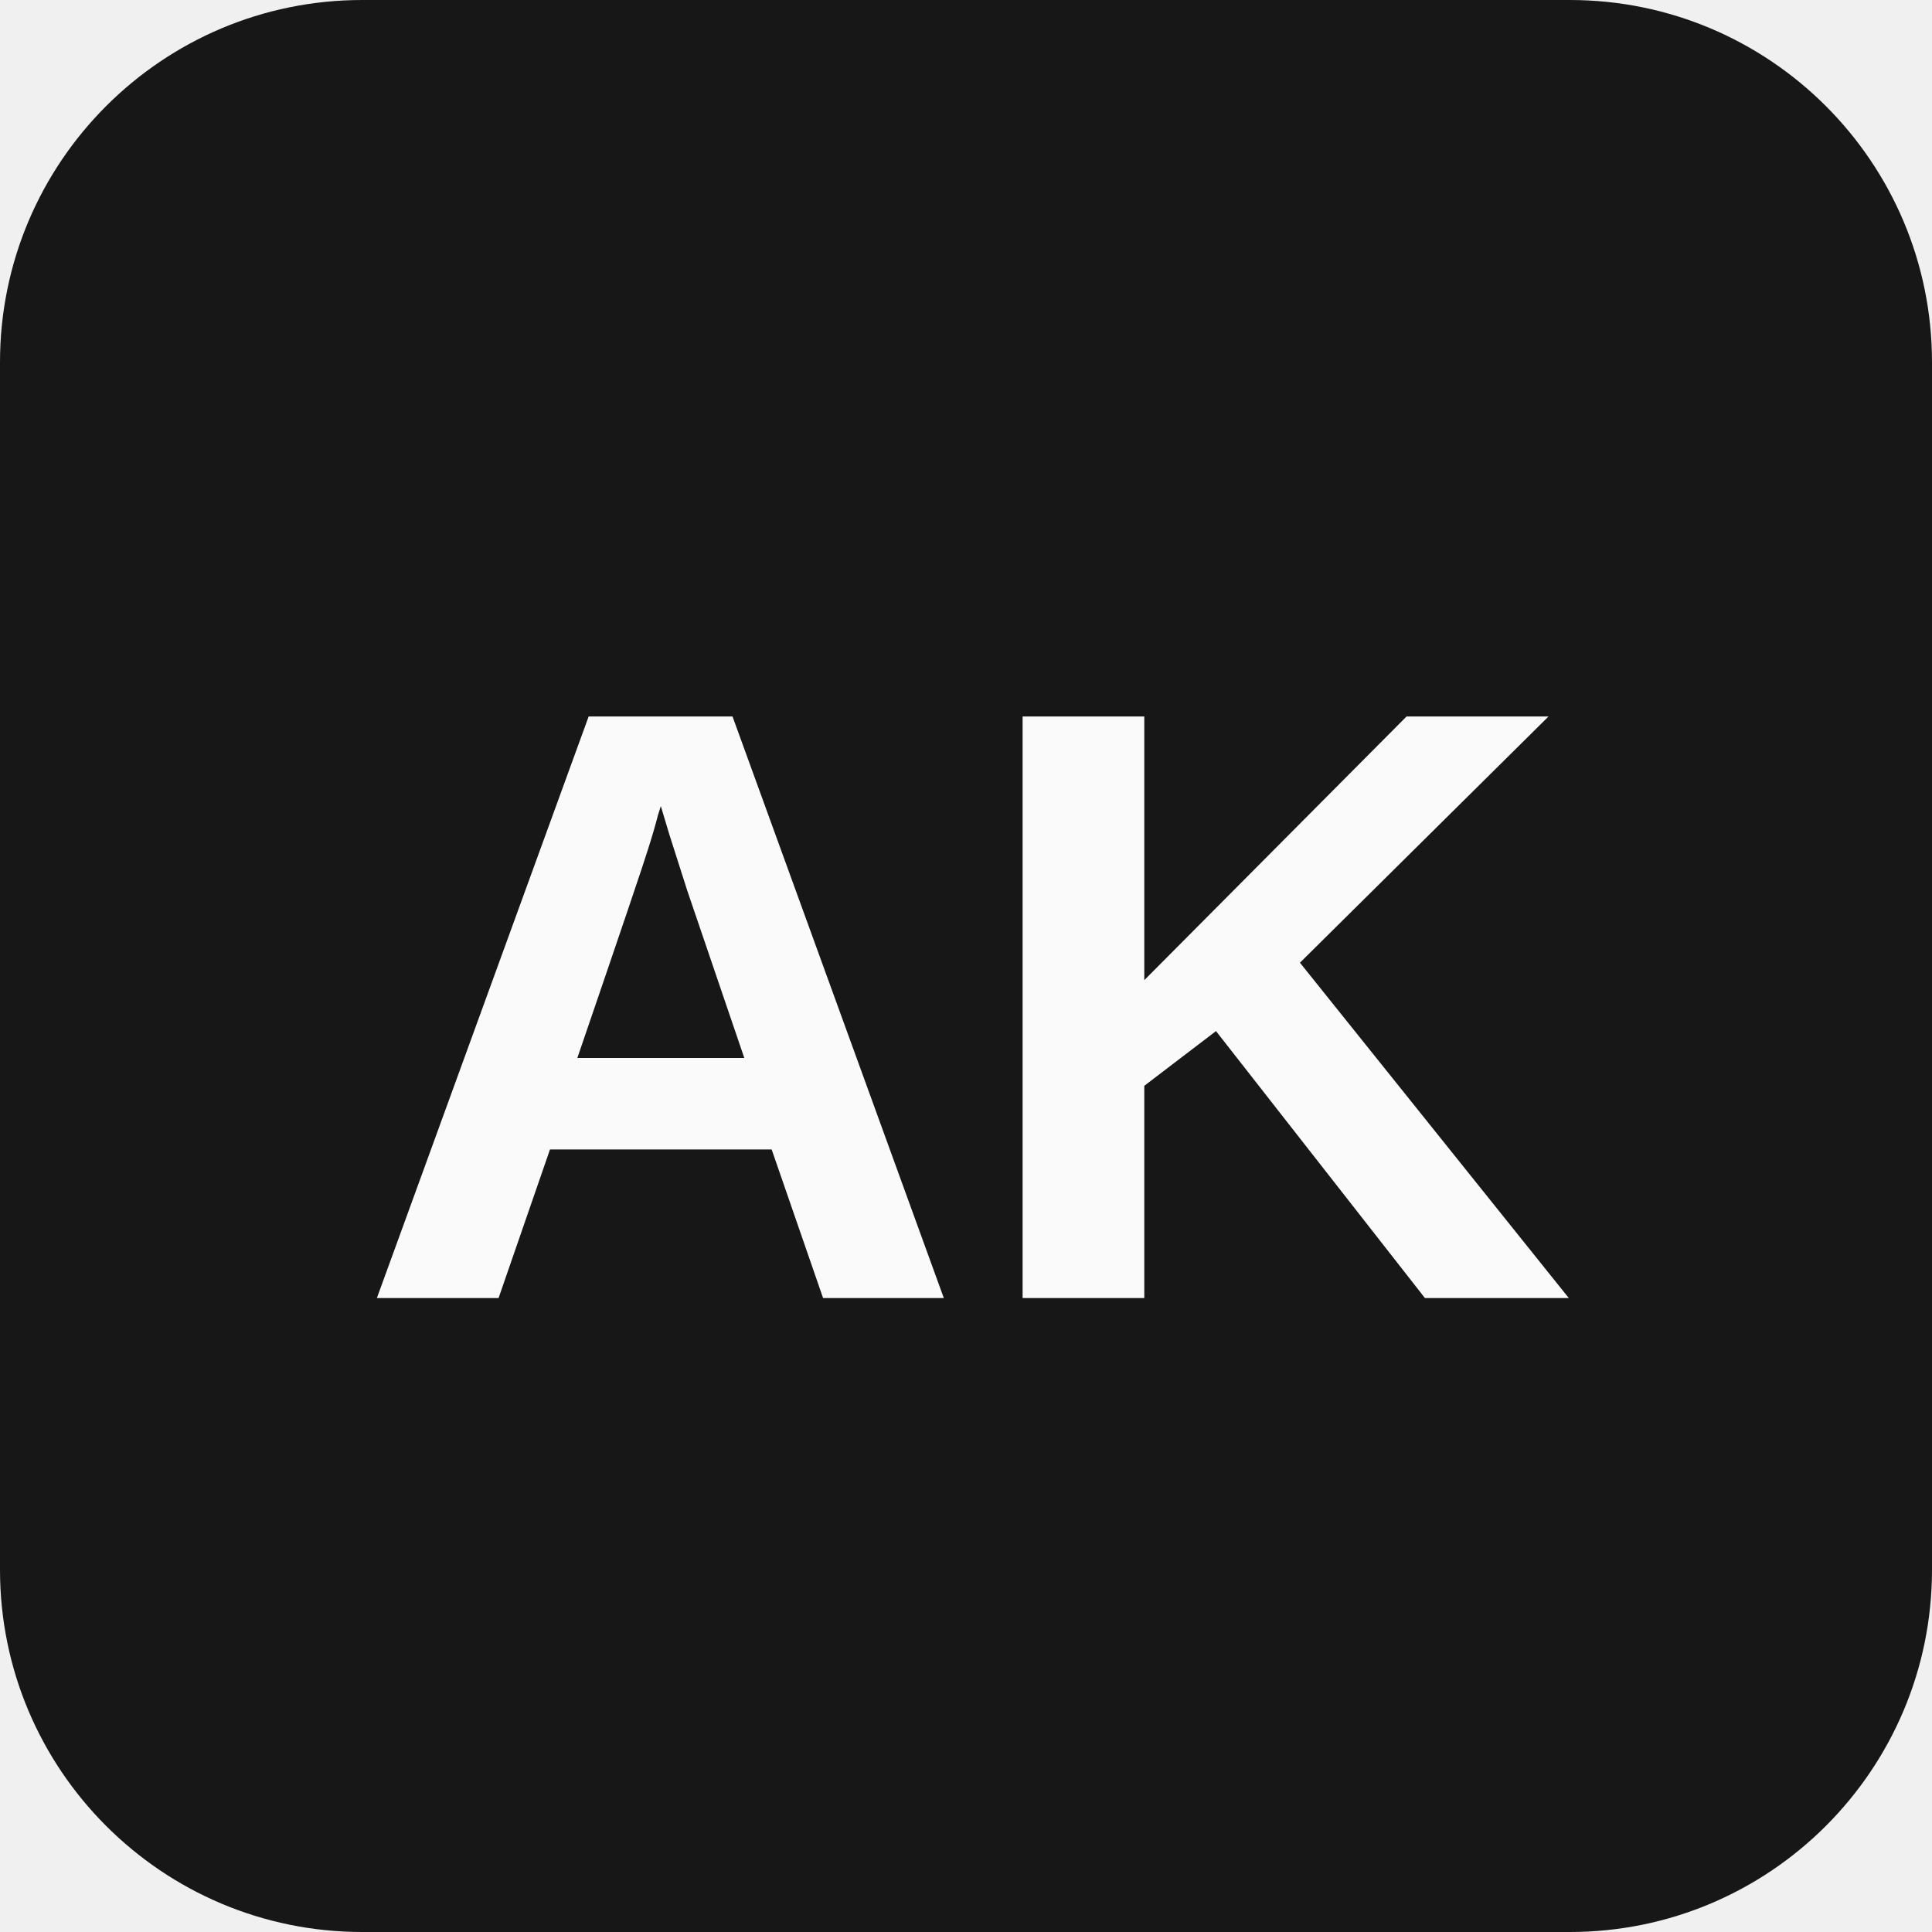
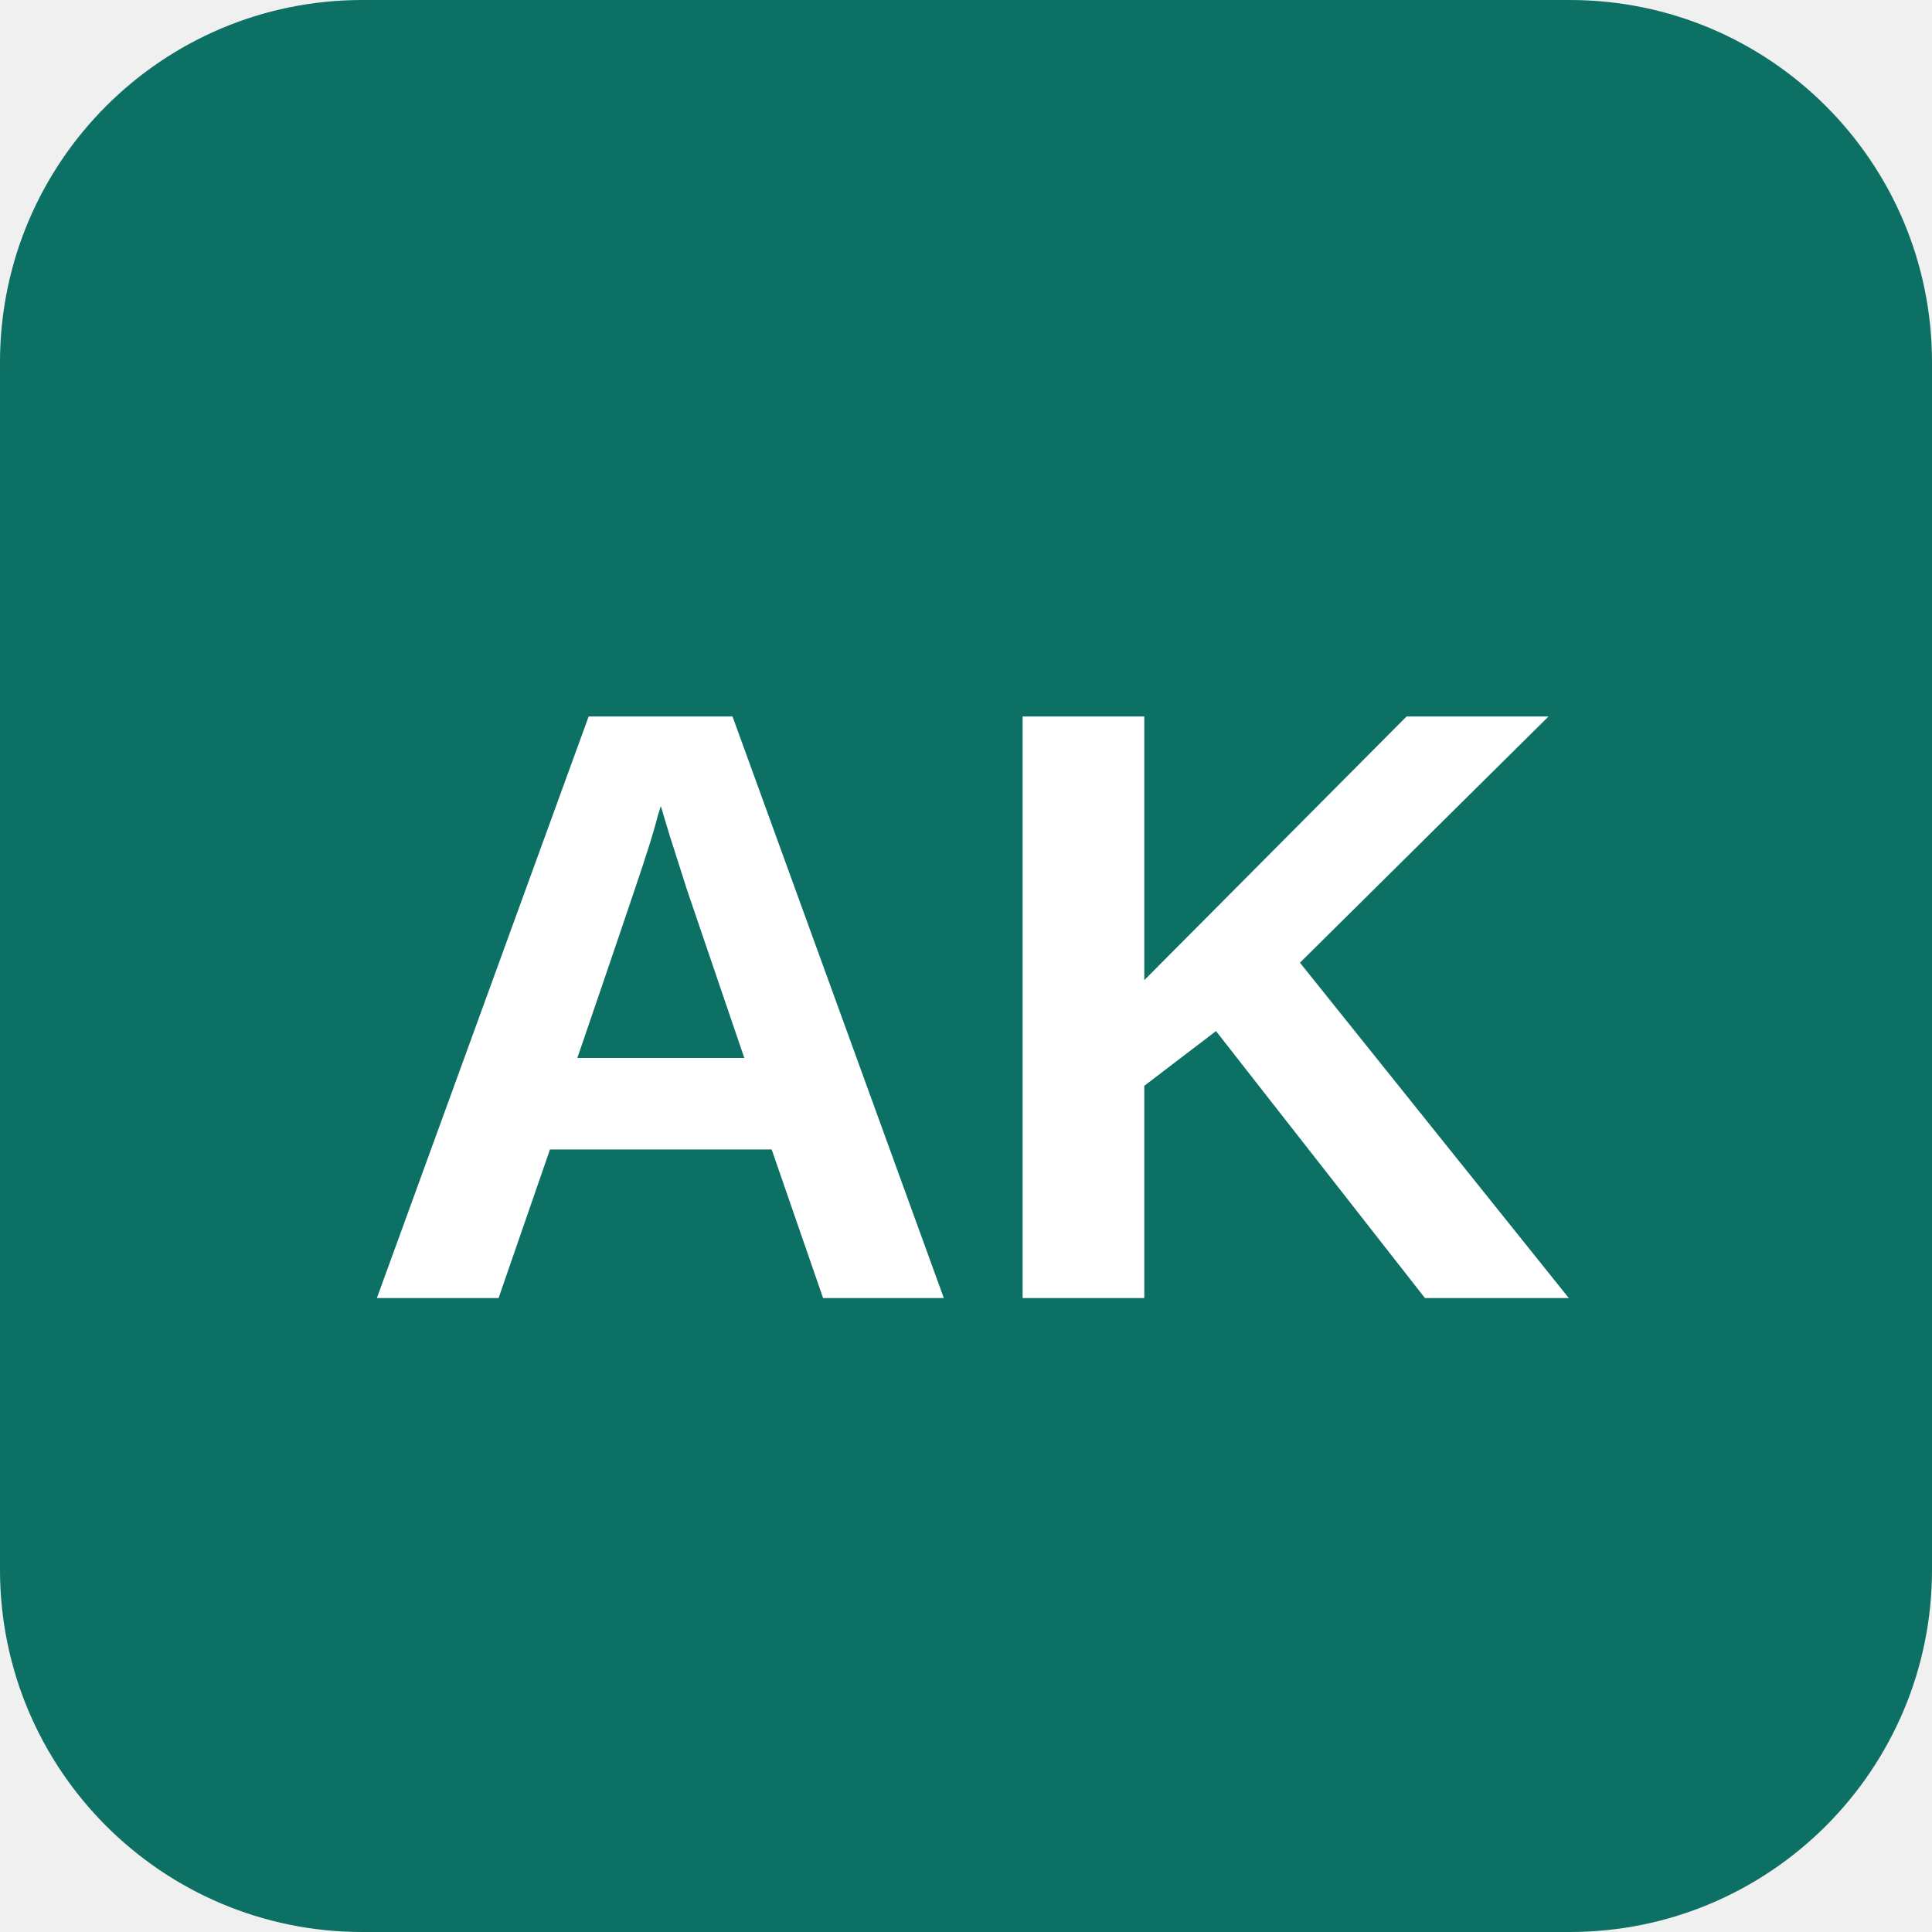
<svg xmlns="http://www.w3.org/2000/svg" viewBox="0 0 64 64">
-   <rect width="64" height="64" rx="12" fill="#171717" />
-   <text x="32" y="43" font-family="Arial, sans-serif" font-size="28" font-weight="700" text-anchor="middle" fill="#fafafa">AK</text>
+   <rect width="64" height="64" rx="12" fill="#0d7064" />
+   <text x="32" y="43" font-family="Arial, sans-serif" font-size="28" font-weight="700" text-anchor="middle" fill="#ffffff">AK</text>
</svg>
